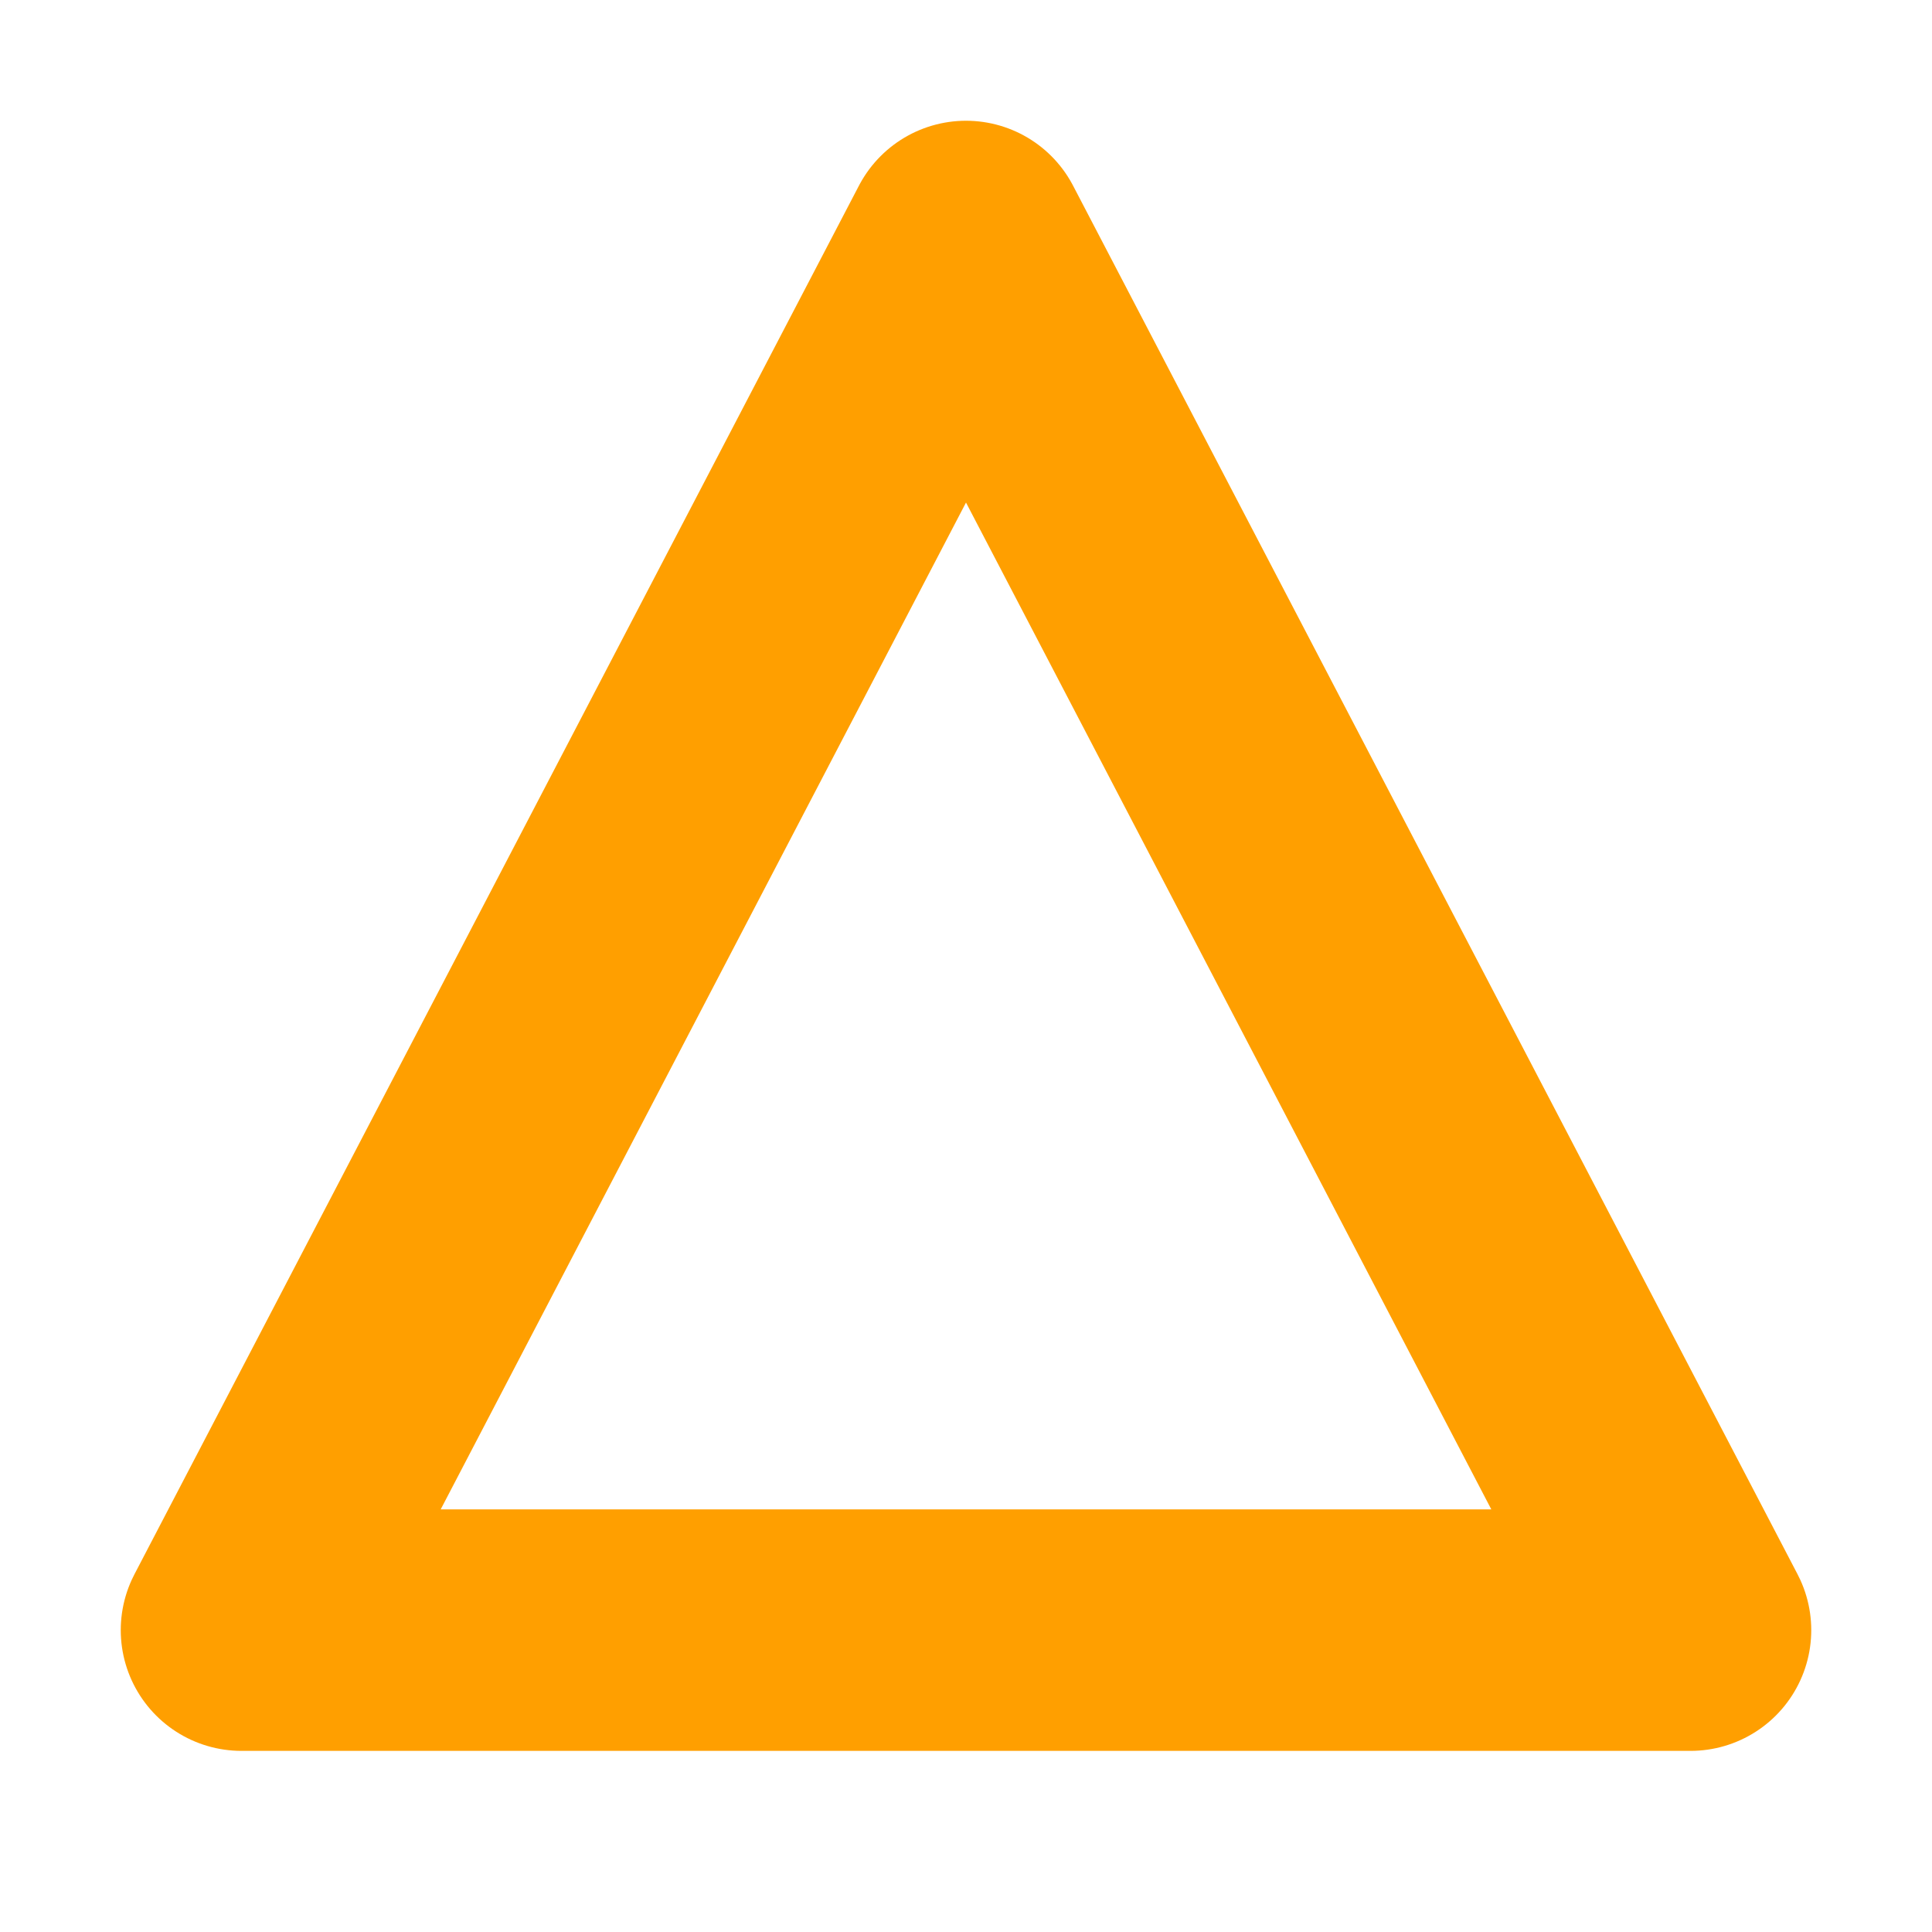
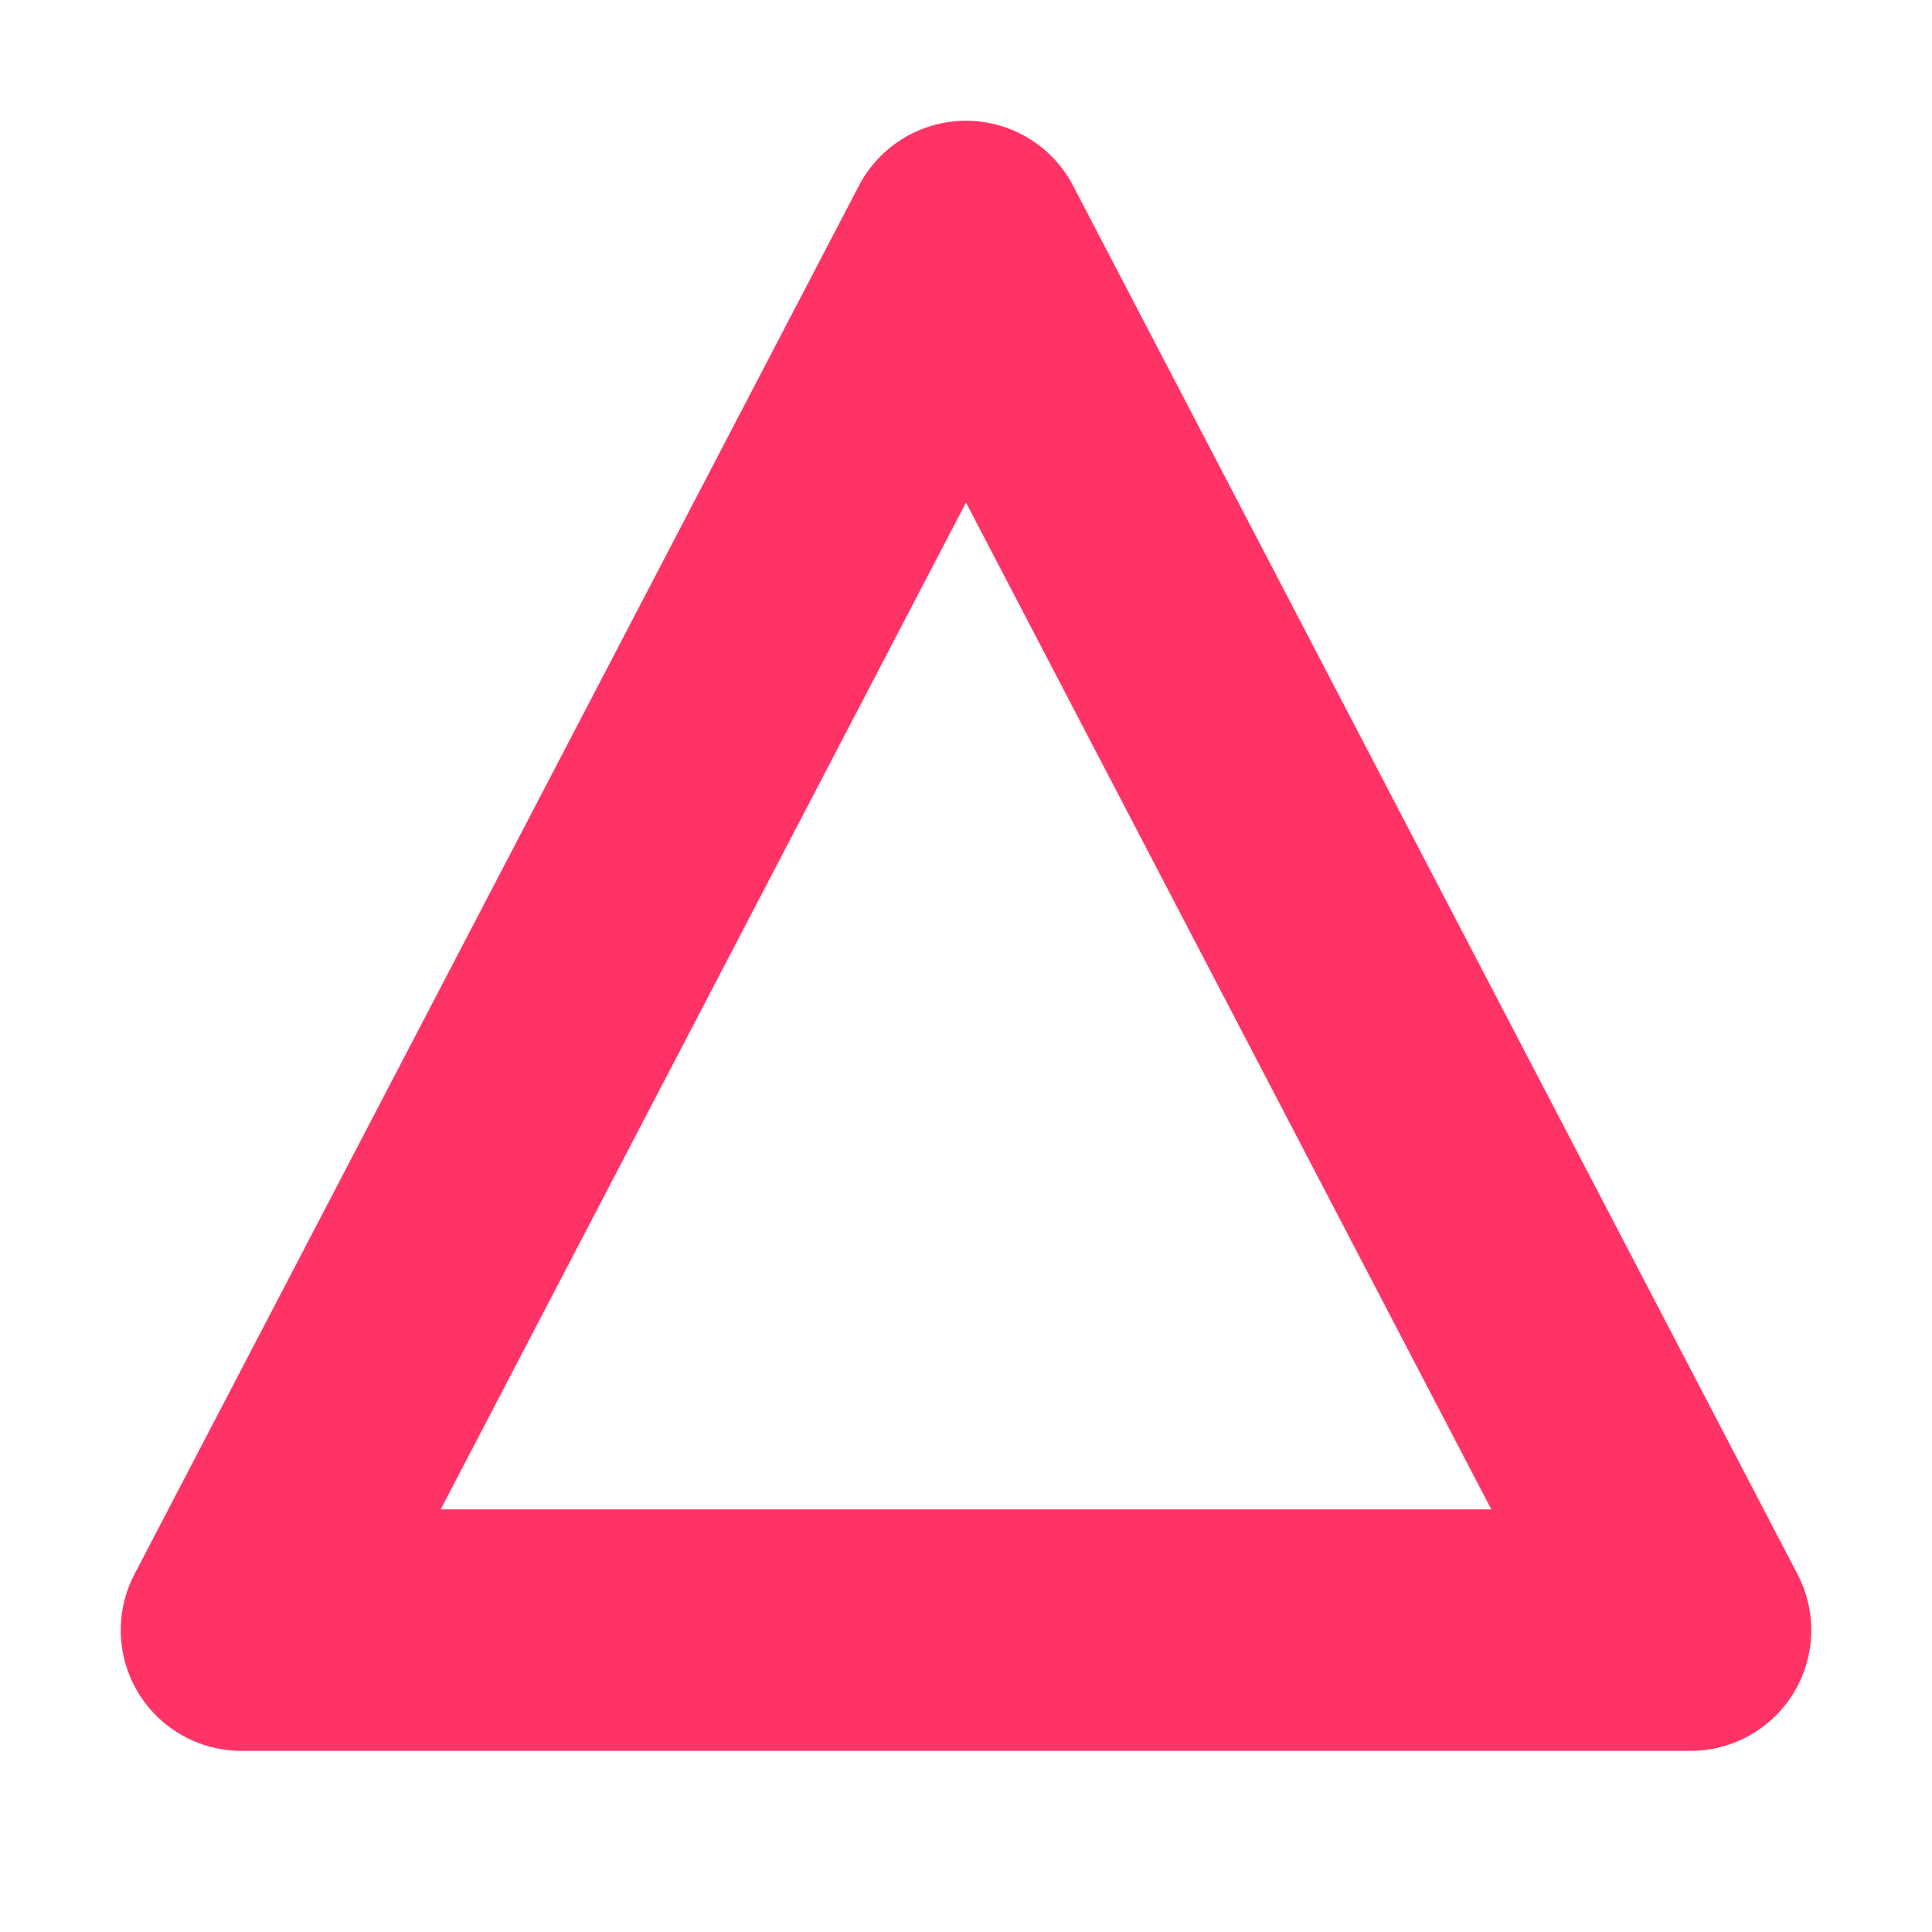
<svg xmlns="http://www.w3.org/2000/svg" viewBox="0 0 32 32" width="100%" height="100%">
  <defs>
    <style>
      .triangle {
        fill: none;
-         stroke: #FF9F00; /* Gelb-Orange im Light Mode */
+         stroke: #FF3366; /*  #FF9F00 Gelb-Orange im Light Mode */
        stroke-width: 4;
        stroke-linejoin: round;
      }
      @media (prefers-color-scheme: dark) {
        .triangle {
          stroke: #00E5FF; /* Leuchtendes Cyan-Blau im Dark Mode */
        }
      }
    </style>
  </defs>
  <polygon points="16,4 28,27 4,27" class="triangle" />
</svg>
